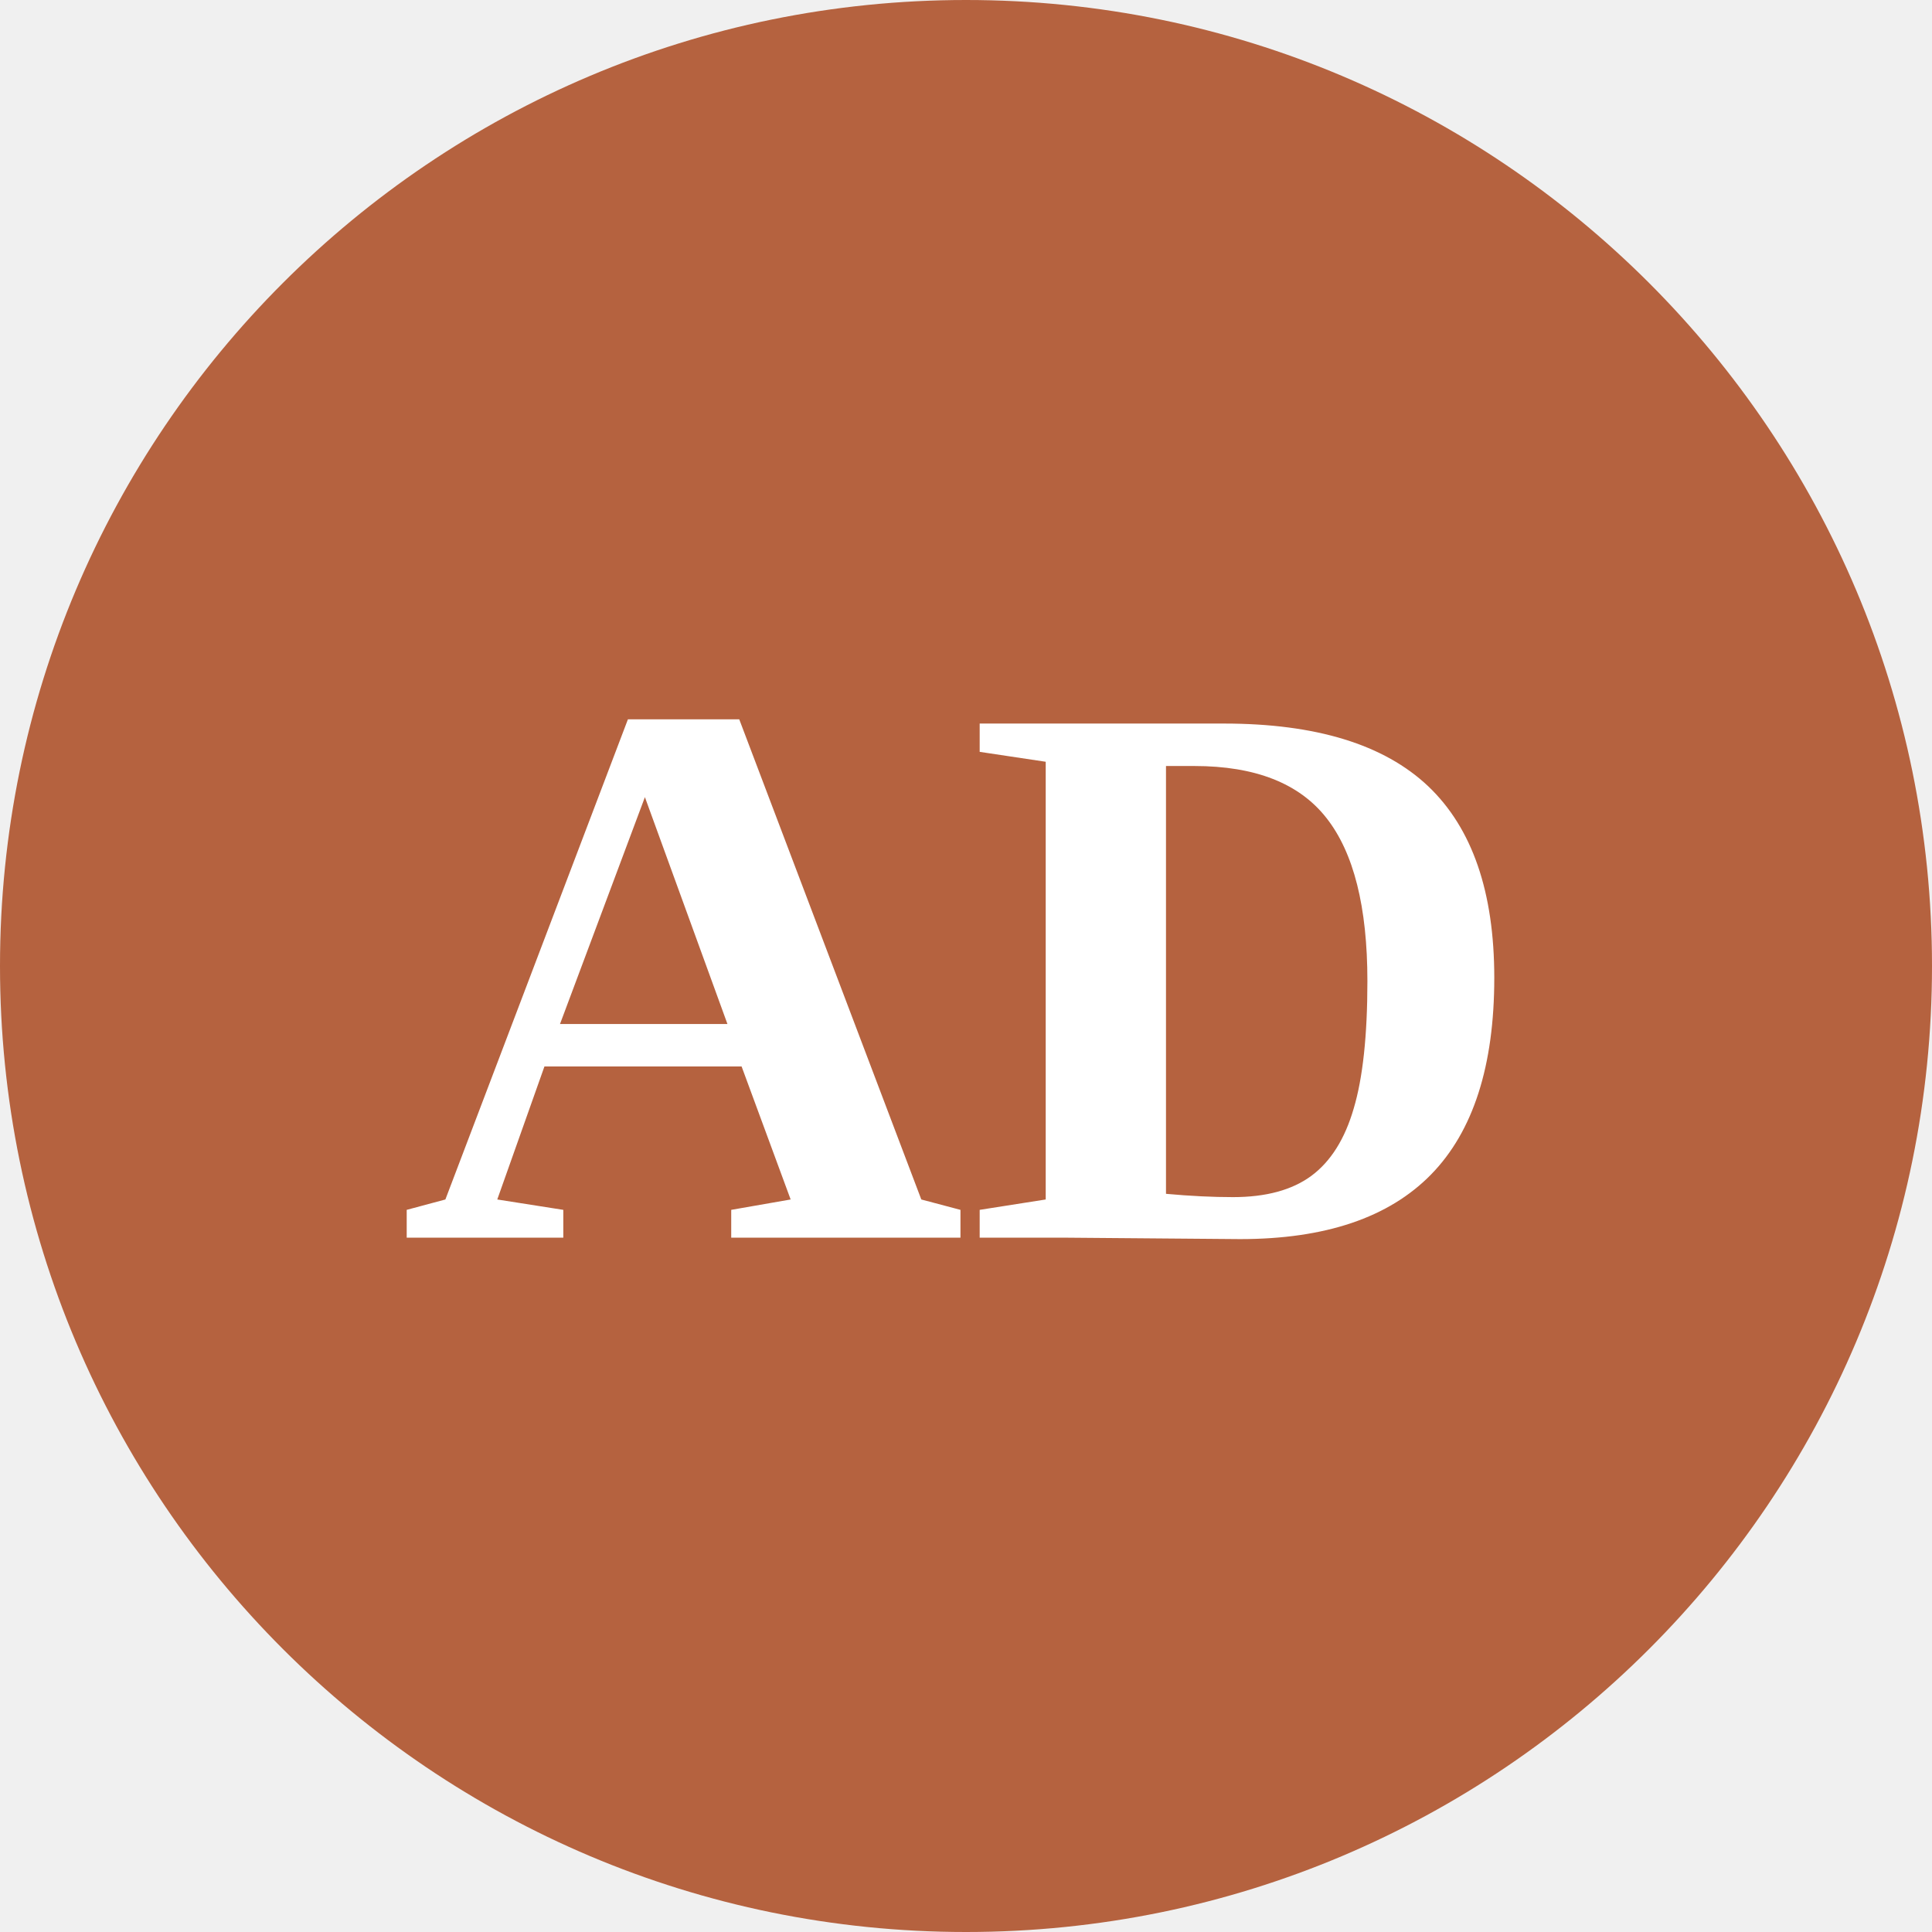
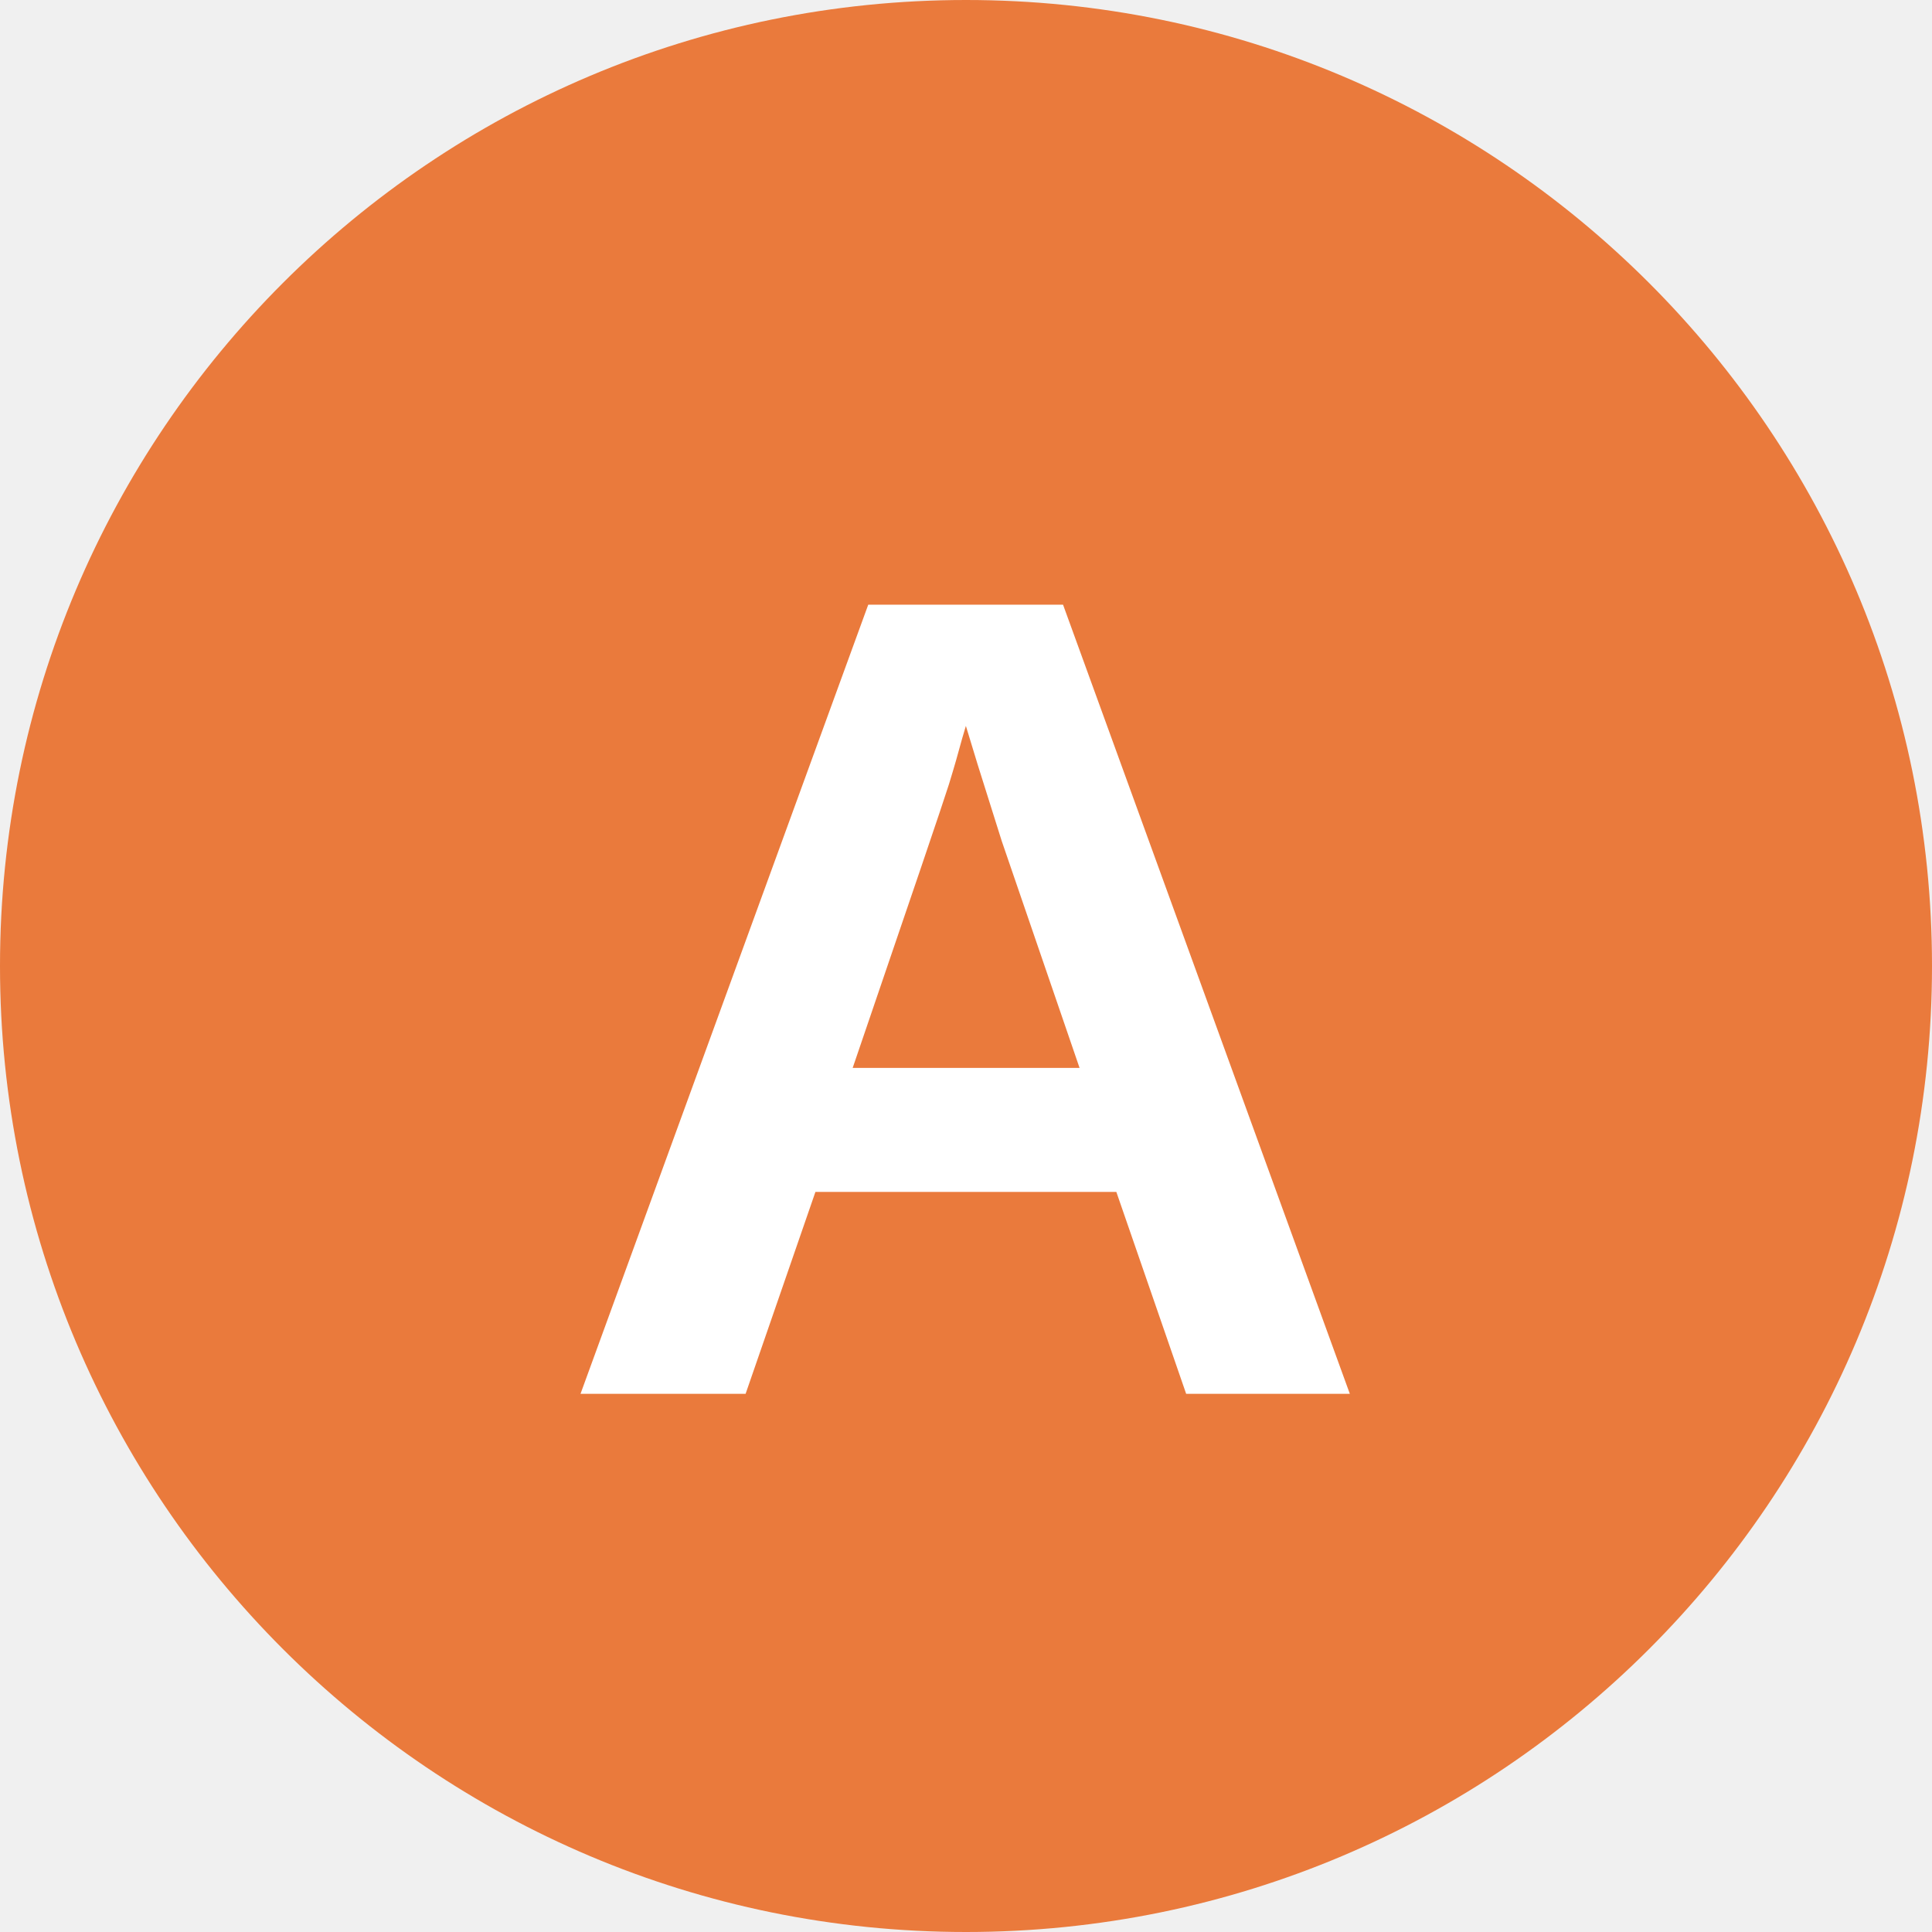
<svg xmlns="http://www.w3.org/2000/svg" viewBox="0 0 64 64">
-   <circle cx="32" cy="32" r="32" fill="#b5623f" />
-   <text x="32" y="41" text-anchor="middle" font-family="Georgia, 'Times New Roman', serif" font-size="26" font-weight="700" fill="#ffffff">AD</text>
+   <circle cx="32" cy="32" r="32" fill="#EA7A3C" />
+   <text x="32" y="33" text-anchor="middle" dominant-baseline="central" font-family="'Arial Black', Arial, Helvetica, sans-serif" font-weight="900" font-size="38" fill="#ffffff">A</text>
</svg>
